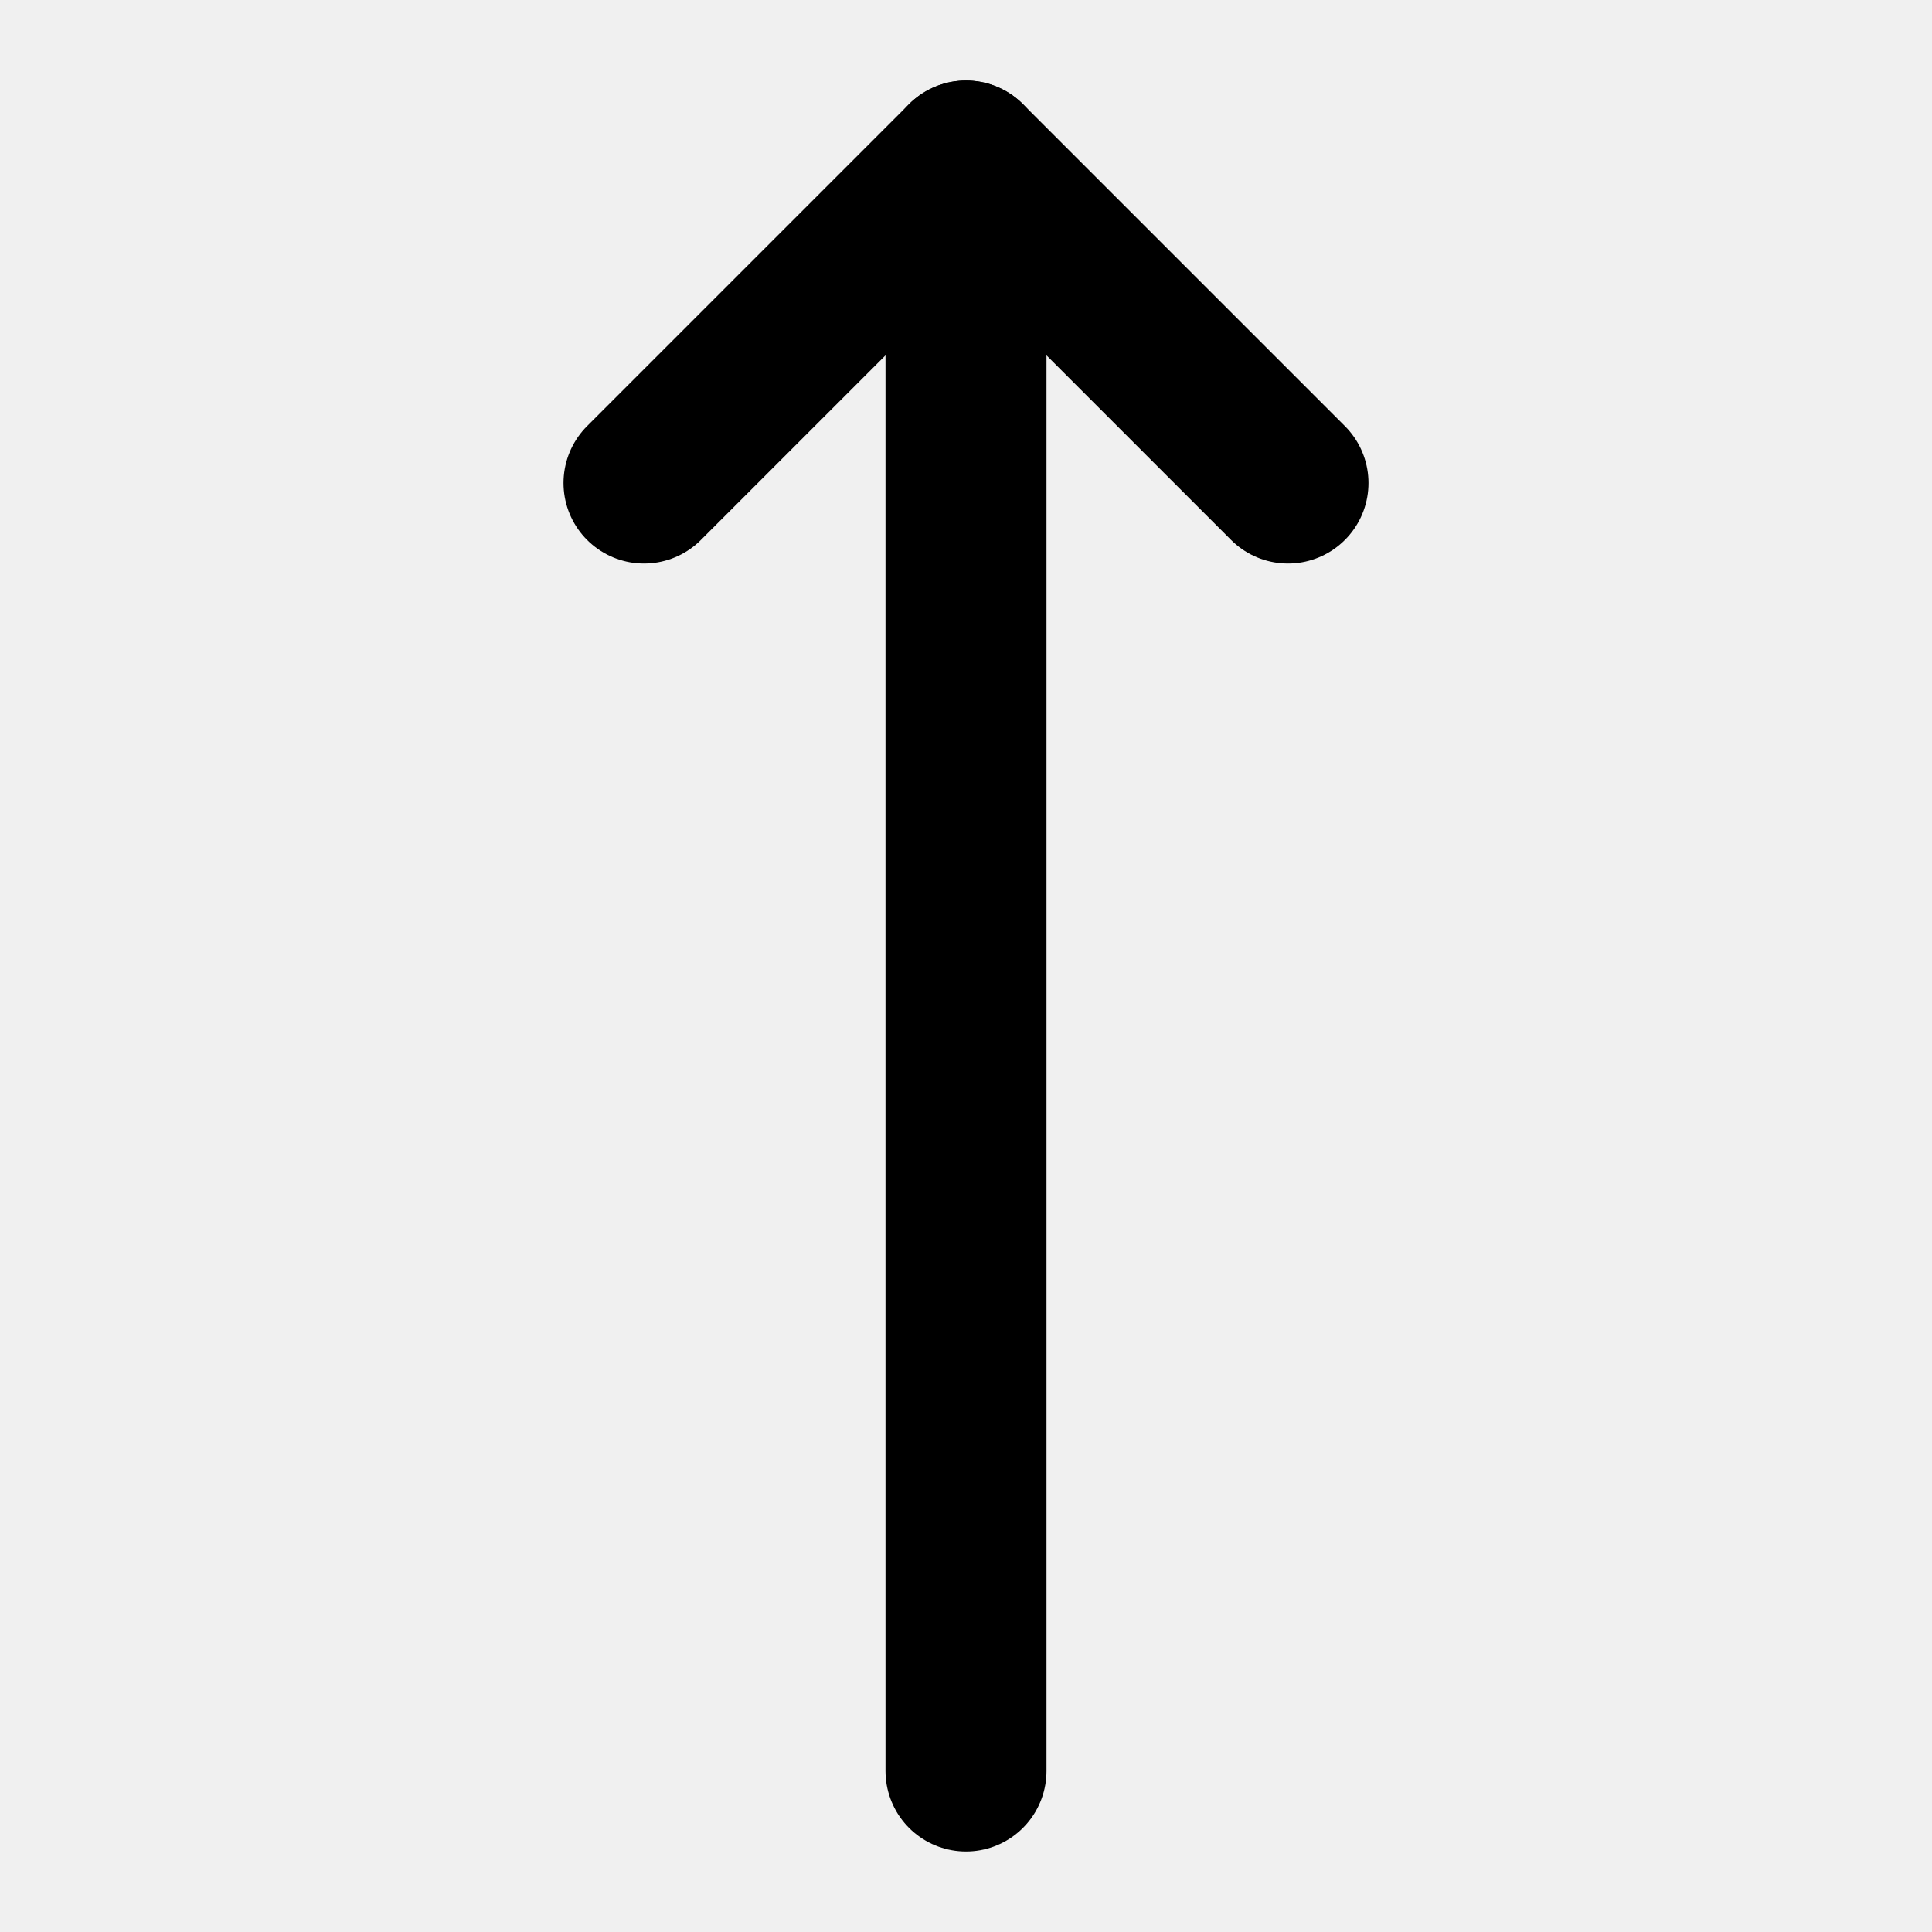
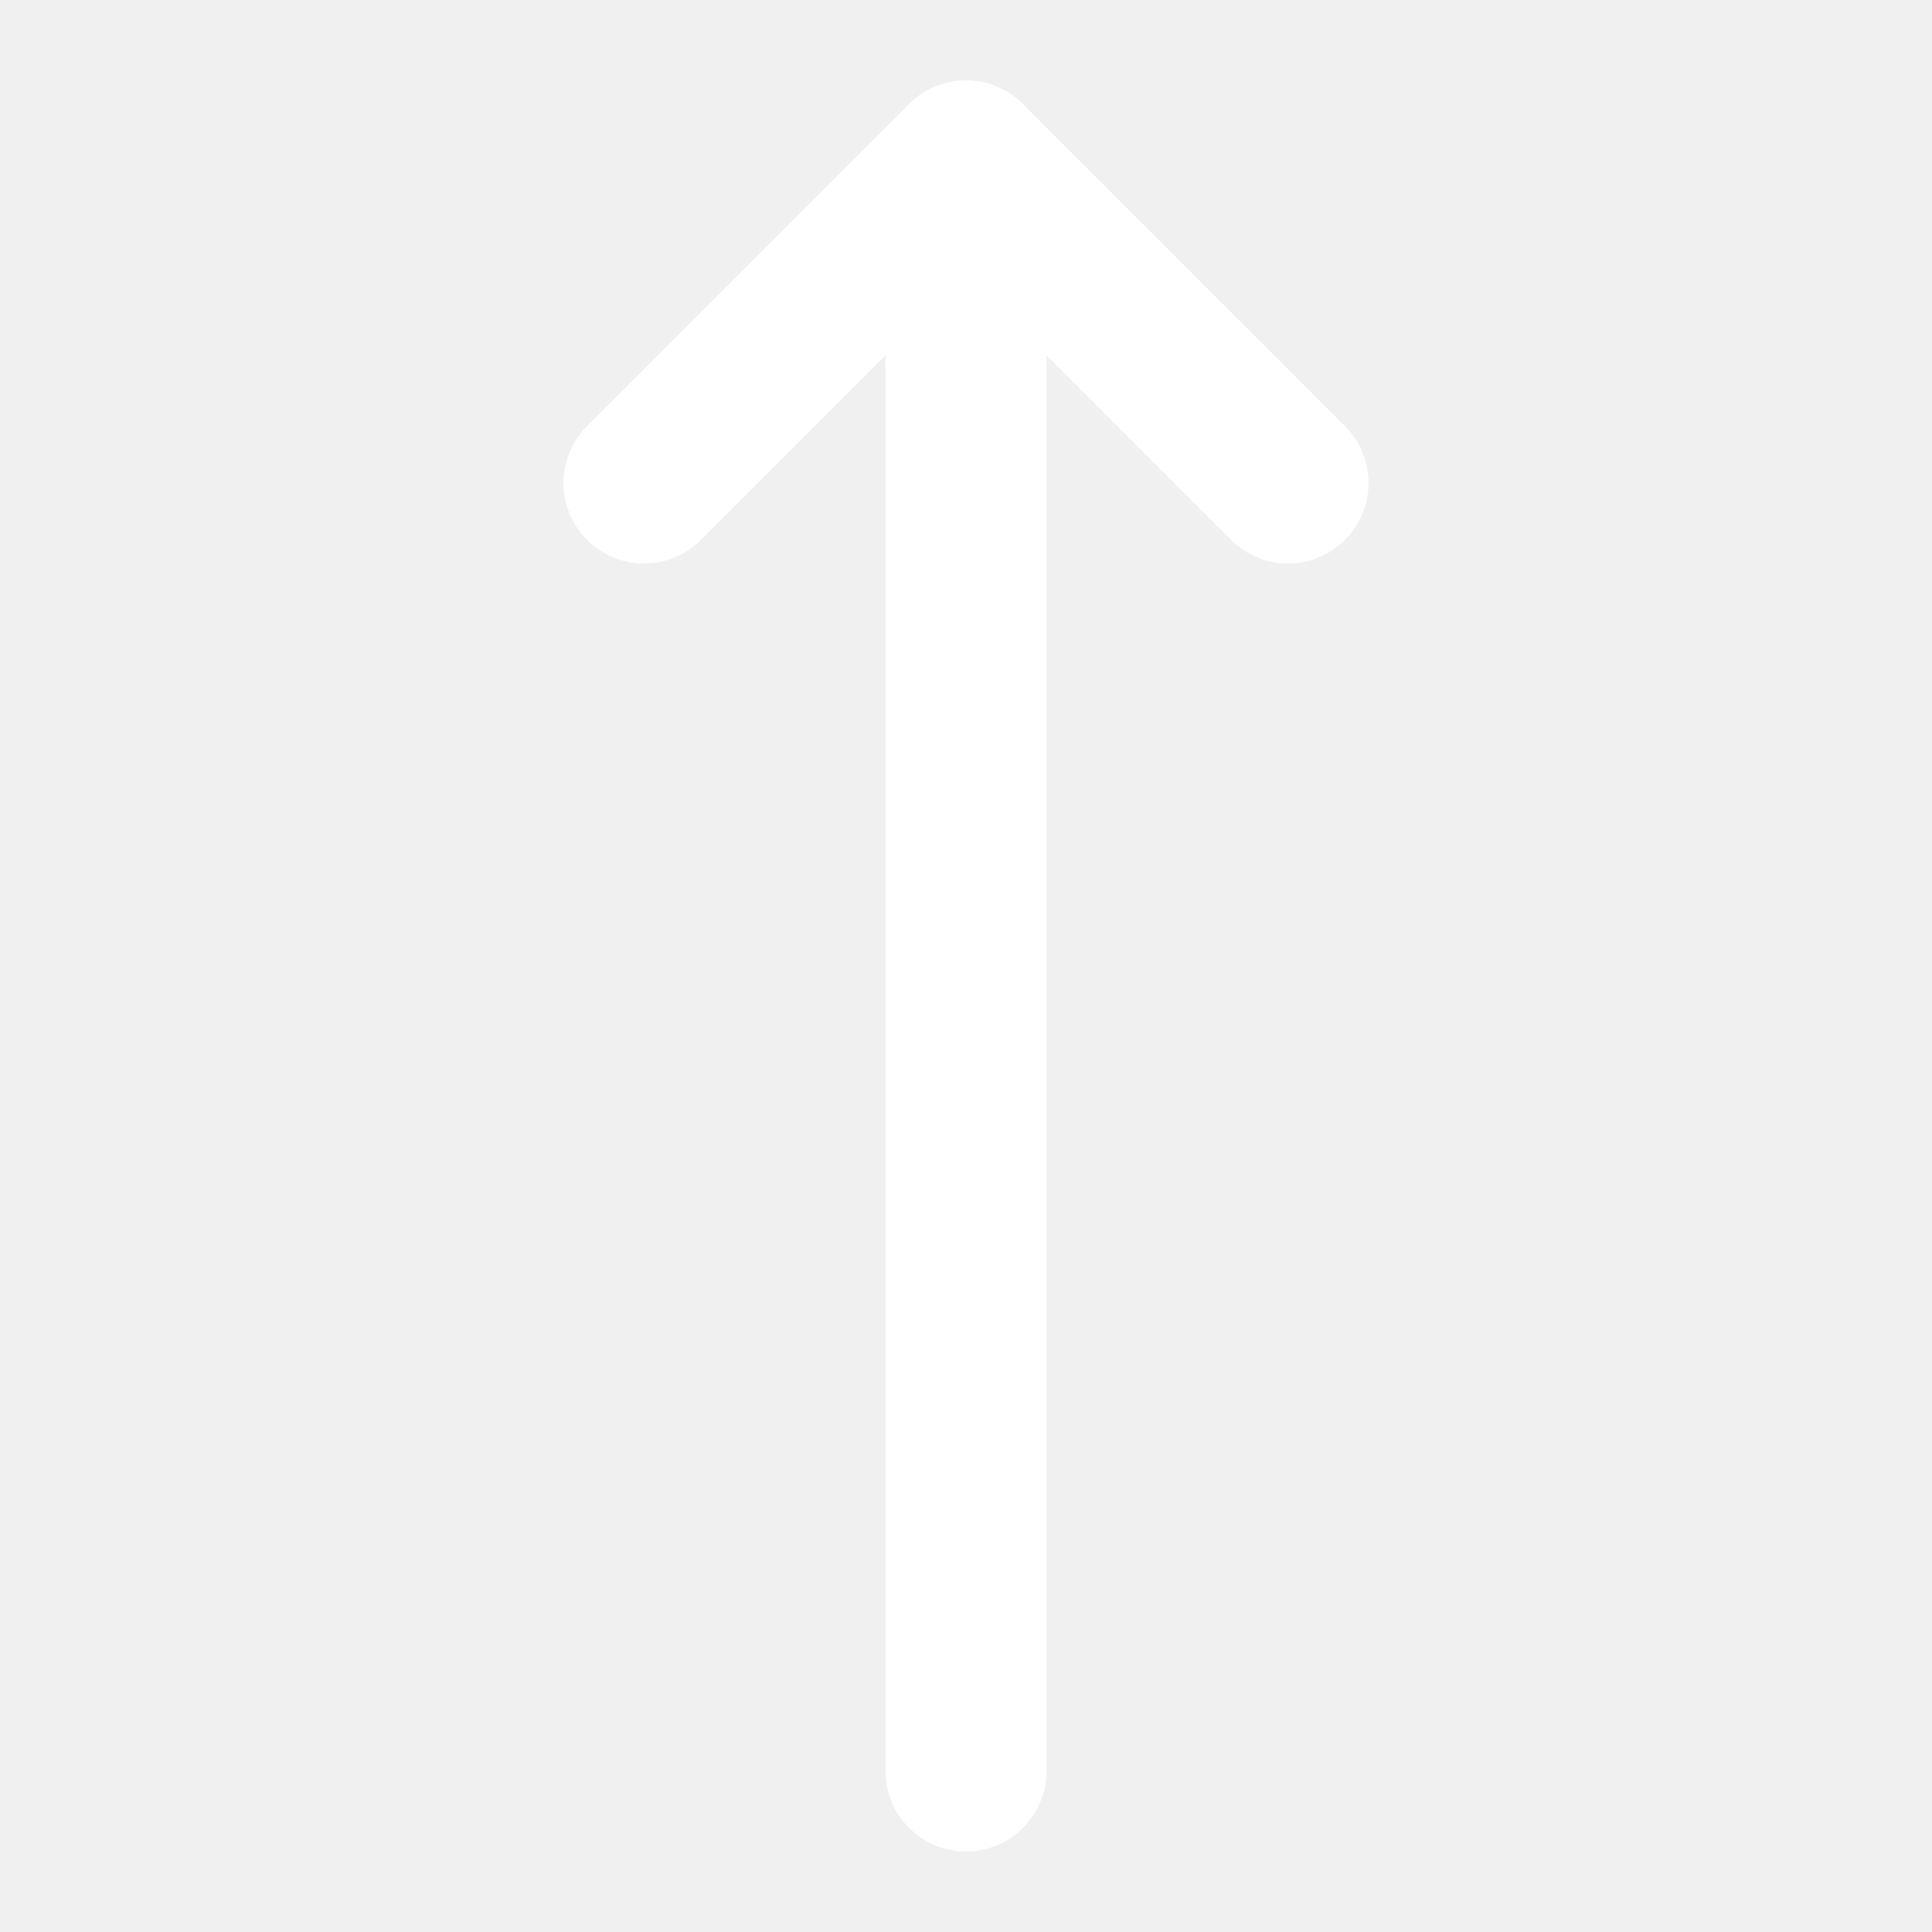
- <svg xmlns="http://www.w3.org/2000/svg" width="24" height="24" viewBox="0 0 24 24" fill="none" stroke="currentColor" stroke-width="2" stroke-linecap="round" stroke-linejoin="round" class="lucide lucide-move-up">
+ <svg xmlns="http://www.w3.org/2000/svg" width="24" height="24" viewBox="0 0 24 24" fill="none" stroke="white" stroke-width="2" stroke-linecap="round" stroke-linejoin="round" class="lucide lucide-move-up">
  <path d="M8 6L12 2L16 6" />
  <path d="M12 2V22" />
</svg>
